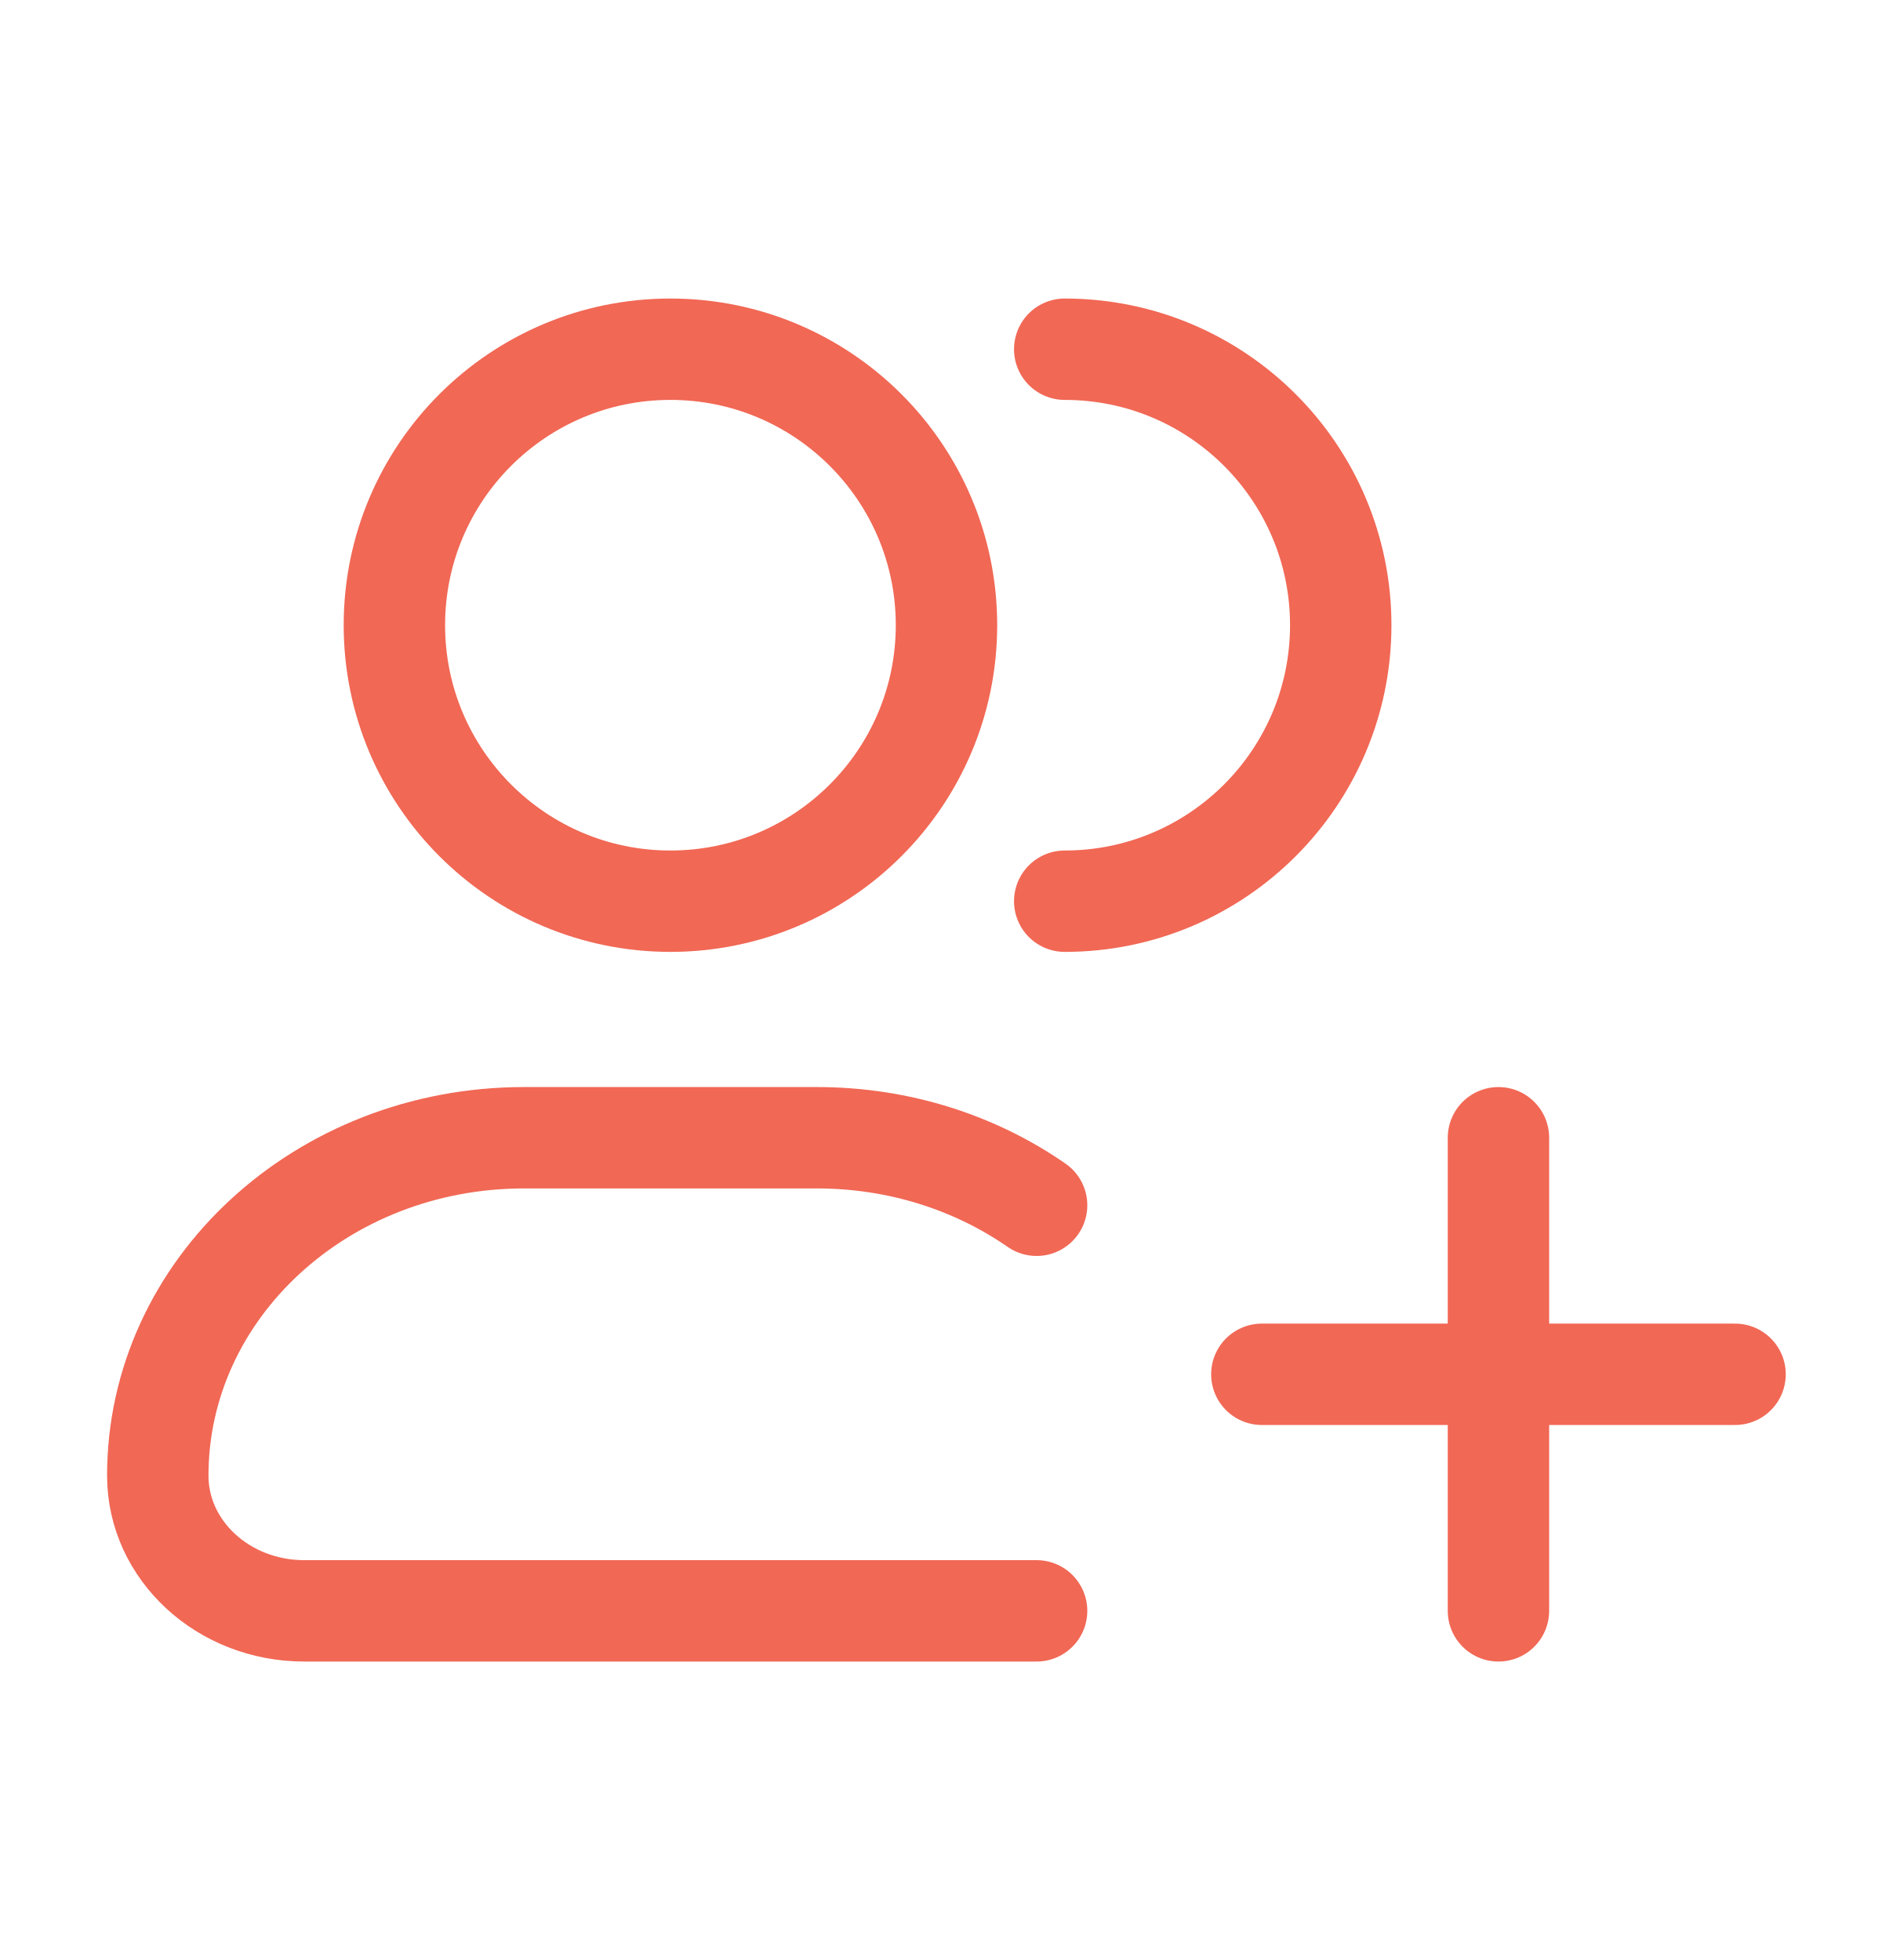
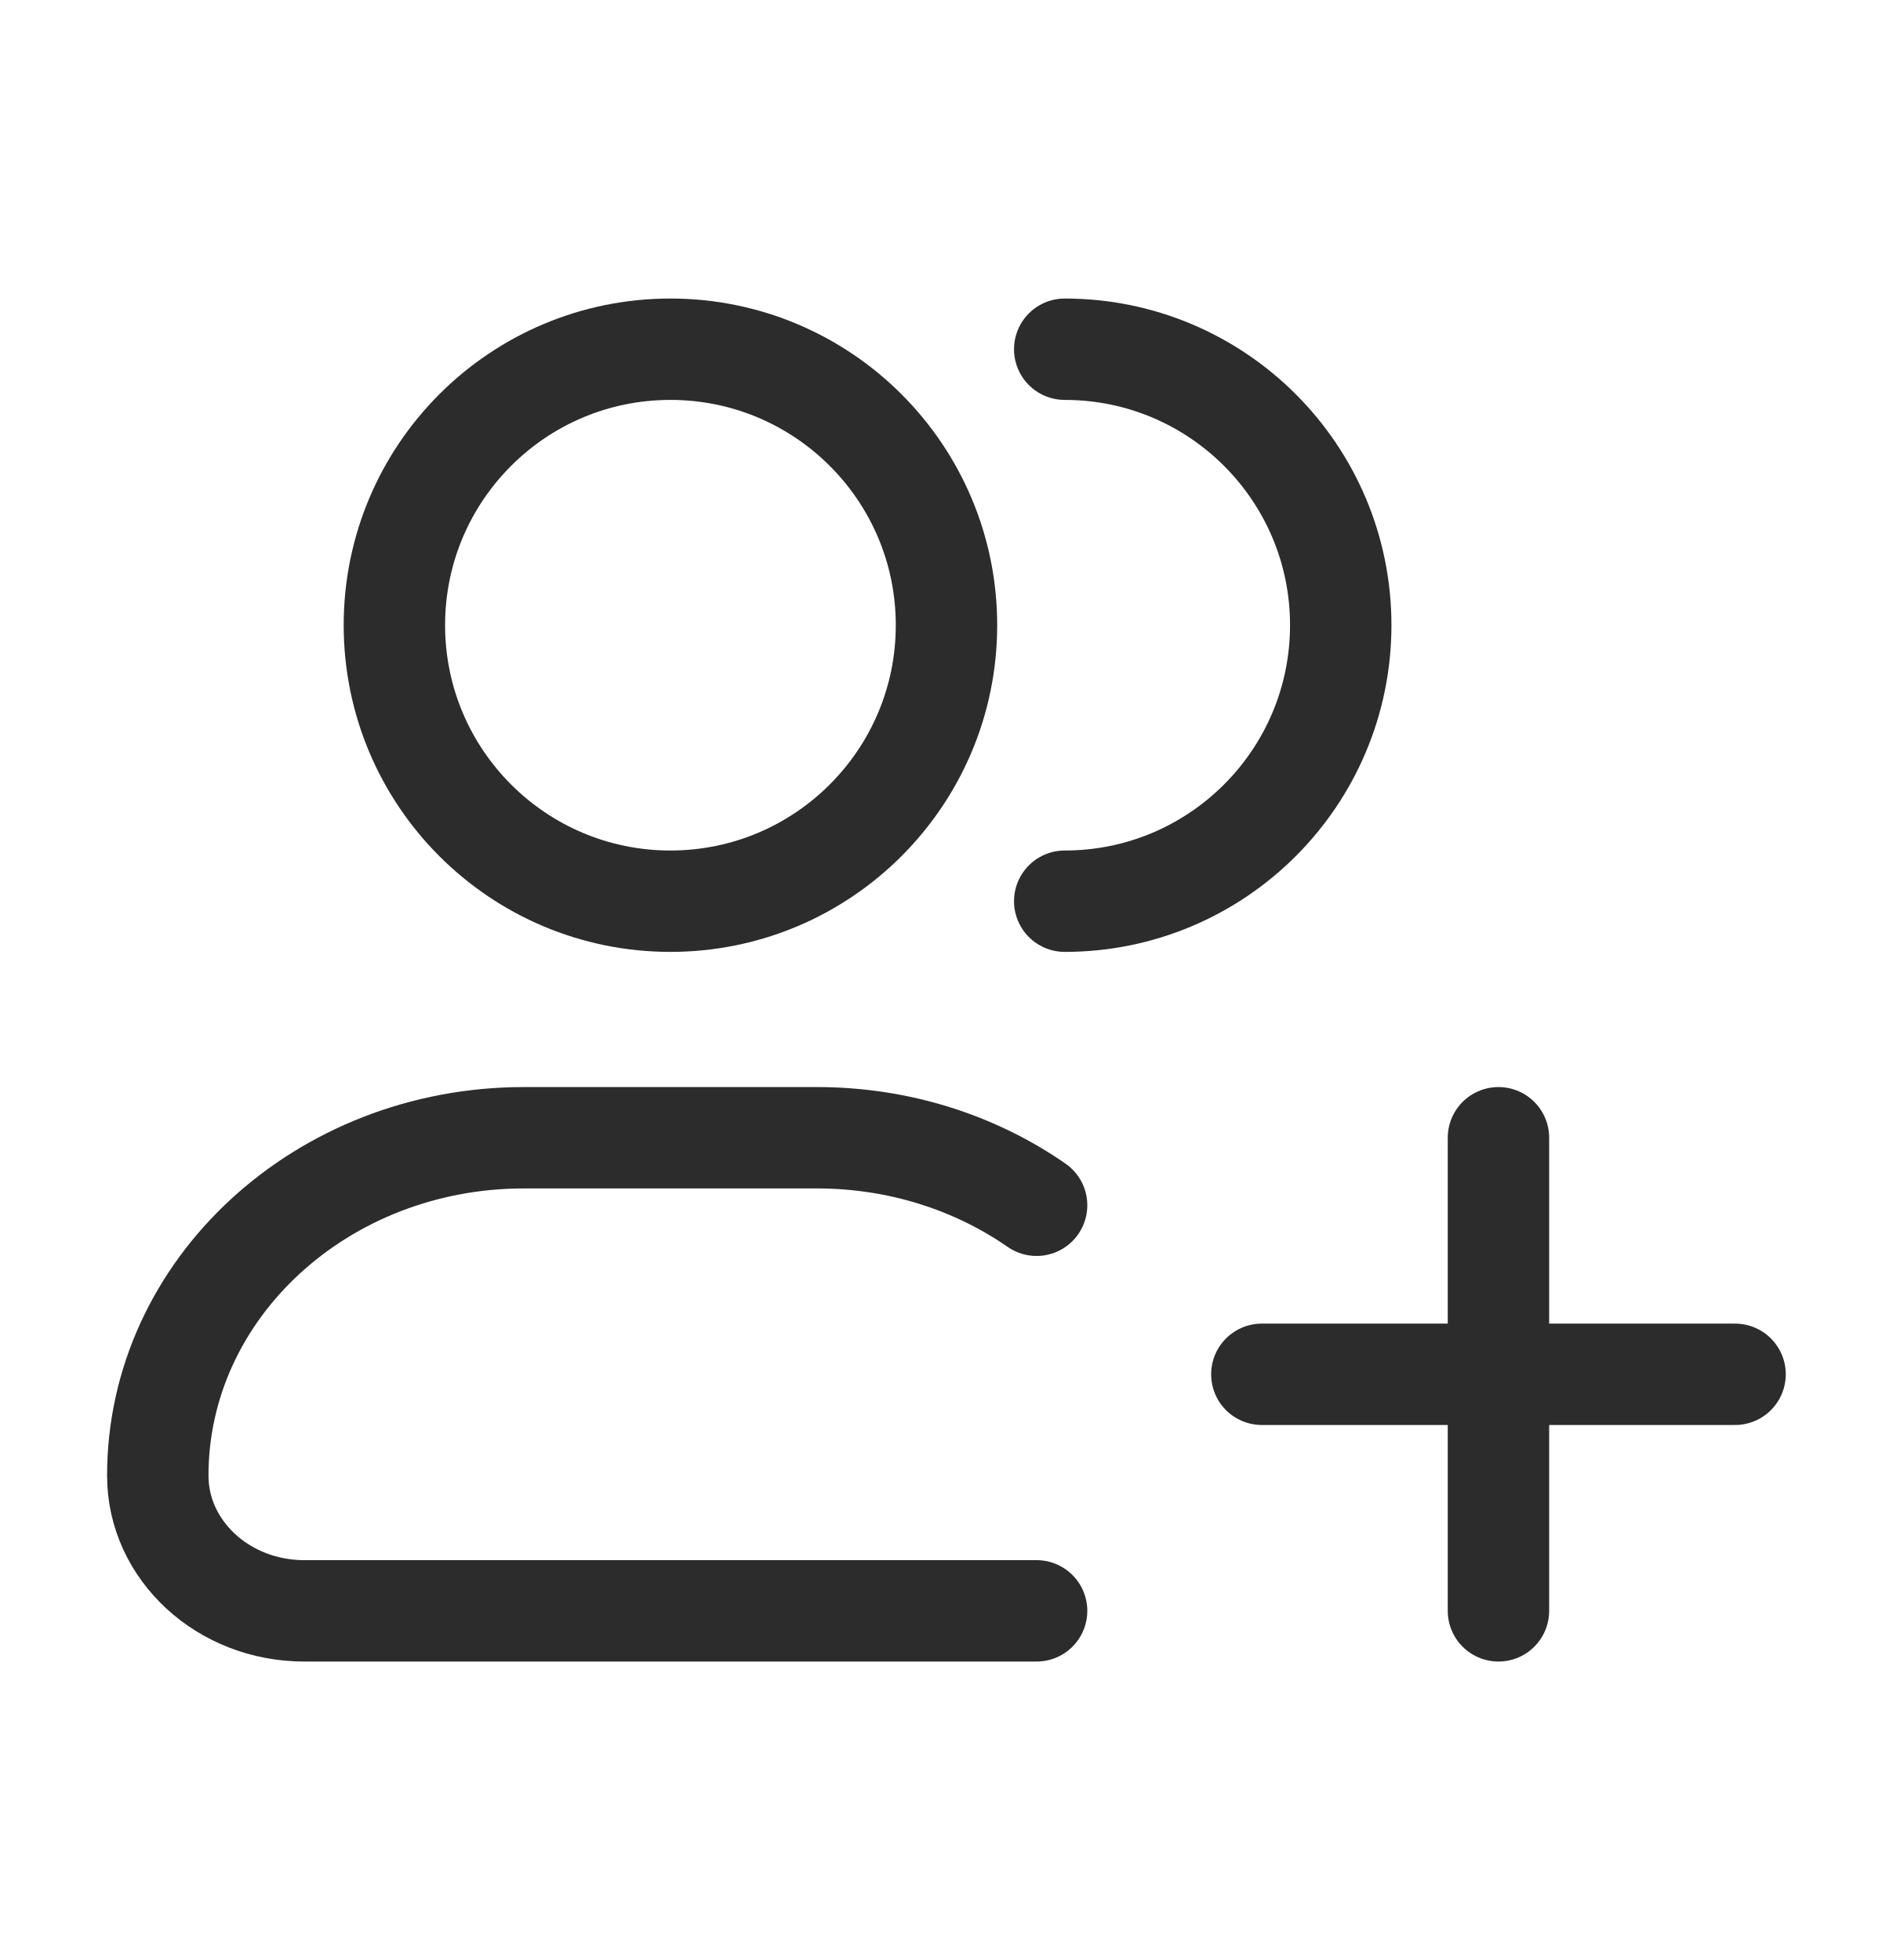
<svg xmlns="http://www.w3.org/2000/svg" width="28" height="29" viewBox="0 0 28 29" fill="none">
-   <path d="M14.001 9.25C14.001 11.505 12.172 13.334 9.917 13.334C7.662 13.334 5.834 11.505 5.834 9.25C5.834 6.995 7.662 5.167 9.917 5.167C12.172 5.167 14.001 6.995 14.001 9.25Z" stroke="#F16855" stroke-width="1.5" />
-   <path d="M15.75 13.334C18.005 13.334 19.833 11.505 19.833 9.25C19.833 6.995 18.005 5.167 15.75 5.167" stroke="#F16855" stroke-width="1.5" stroke-linecap="round" />
-   <path d="M15.334 23.834H4.501C3.304 23.834 2.334 22.938 2.334 21.833C2.334 19.072 4.759 16.834 7.751 16.834H12.084C13.303 16.834 14.429 17.205 15.334 17.833" stroke="#F16855" stroke-width="1.5" stroke-linecap="round" stroke-linejoin="round" />
-   <path d="M22.166 16.834V23.834M25.666 20.334H18.666" stroke="#F16855" stroke-width="1.5" stroke-linecap="round" />
+   <path d="M14.001 9.25C14.001 11.505 12.172 13.334 9.917 13.334C7.662 13.334 5.834 11.505 5.834 9.25C5.834 6.995 7.662 5.167 9.917 5.167C12.172 5.167 14.001 6.995 14.001 9.25Z" stroke="#2c2c2c" stroke-width="1.5" />
+   <path d="M15.75 13.334C18.005 13.334 19.833 11.505 19.833 9.25C19.833 6.995 18.005 5.167 15.75 5.167" stroke="#2c2c2c" stroke-width="1.5" stroke-linecap="round" />
+   <path d="M15.334 23.834H4.501C3.304 23.834 2.334 22.938 2.334 21.833C2.334 19.072 4.759 16.834 7.751 16.834H12.084C13.303 16.834 14.429 17.205 15.334 17.833" stroke="#2c2c2c" stroke-width="1.5" stroke-linecap="round" stroke-linejoin="round" />
+   <path d="M22.166 16.834V23.834M25.666 20.334H18.666" stroke="#2c2c2c" stroke-width="1.5" stroke-linecap="round" />
</svg>
